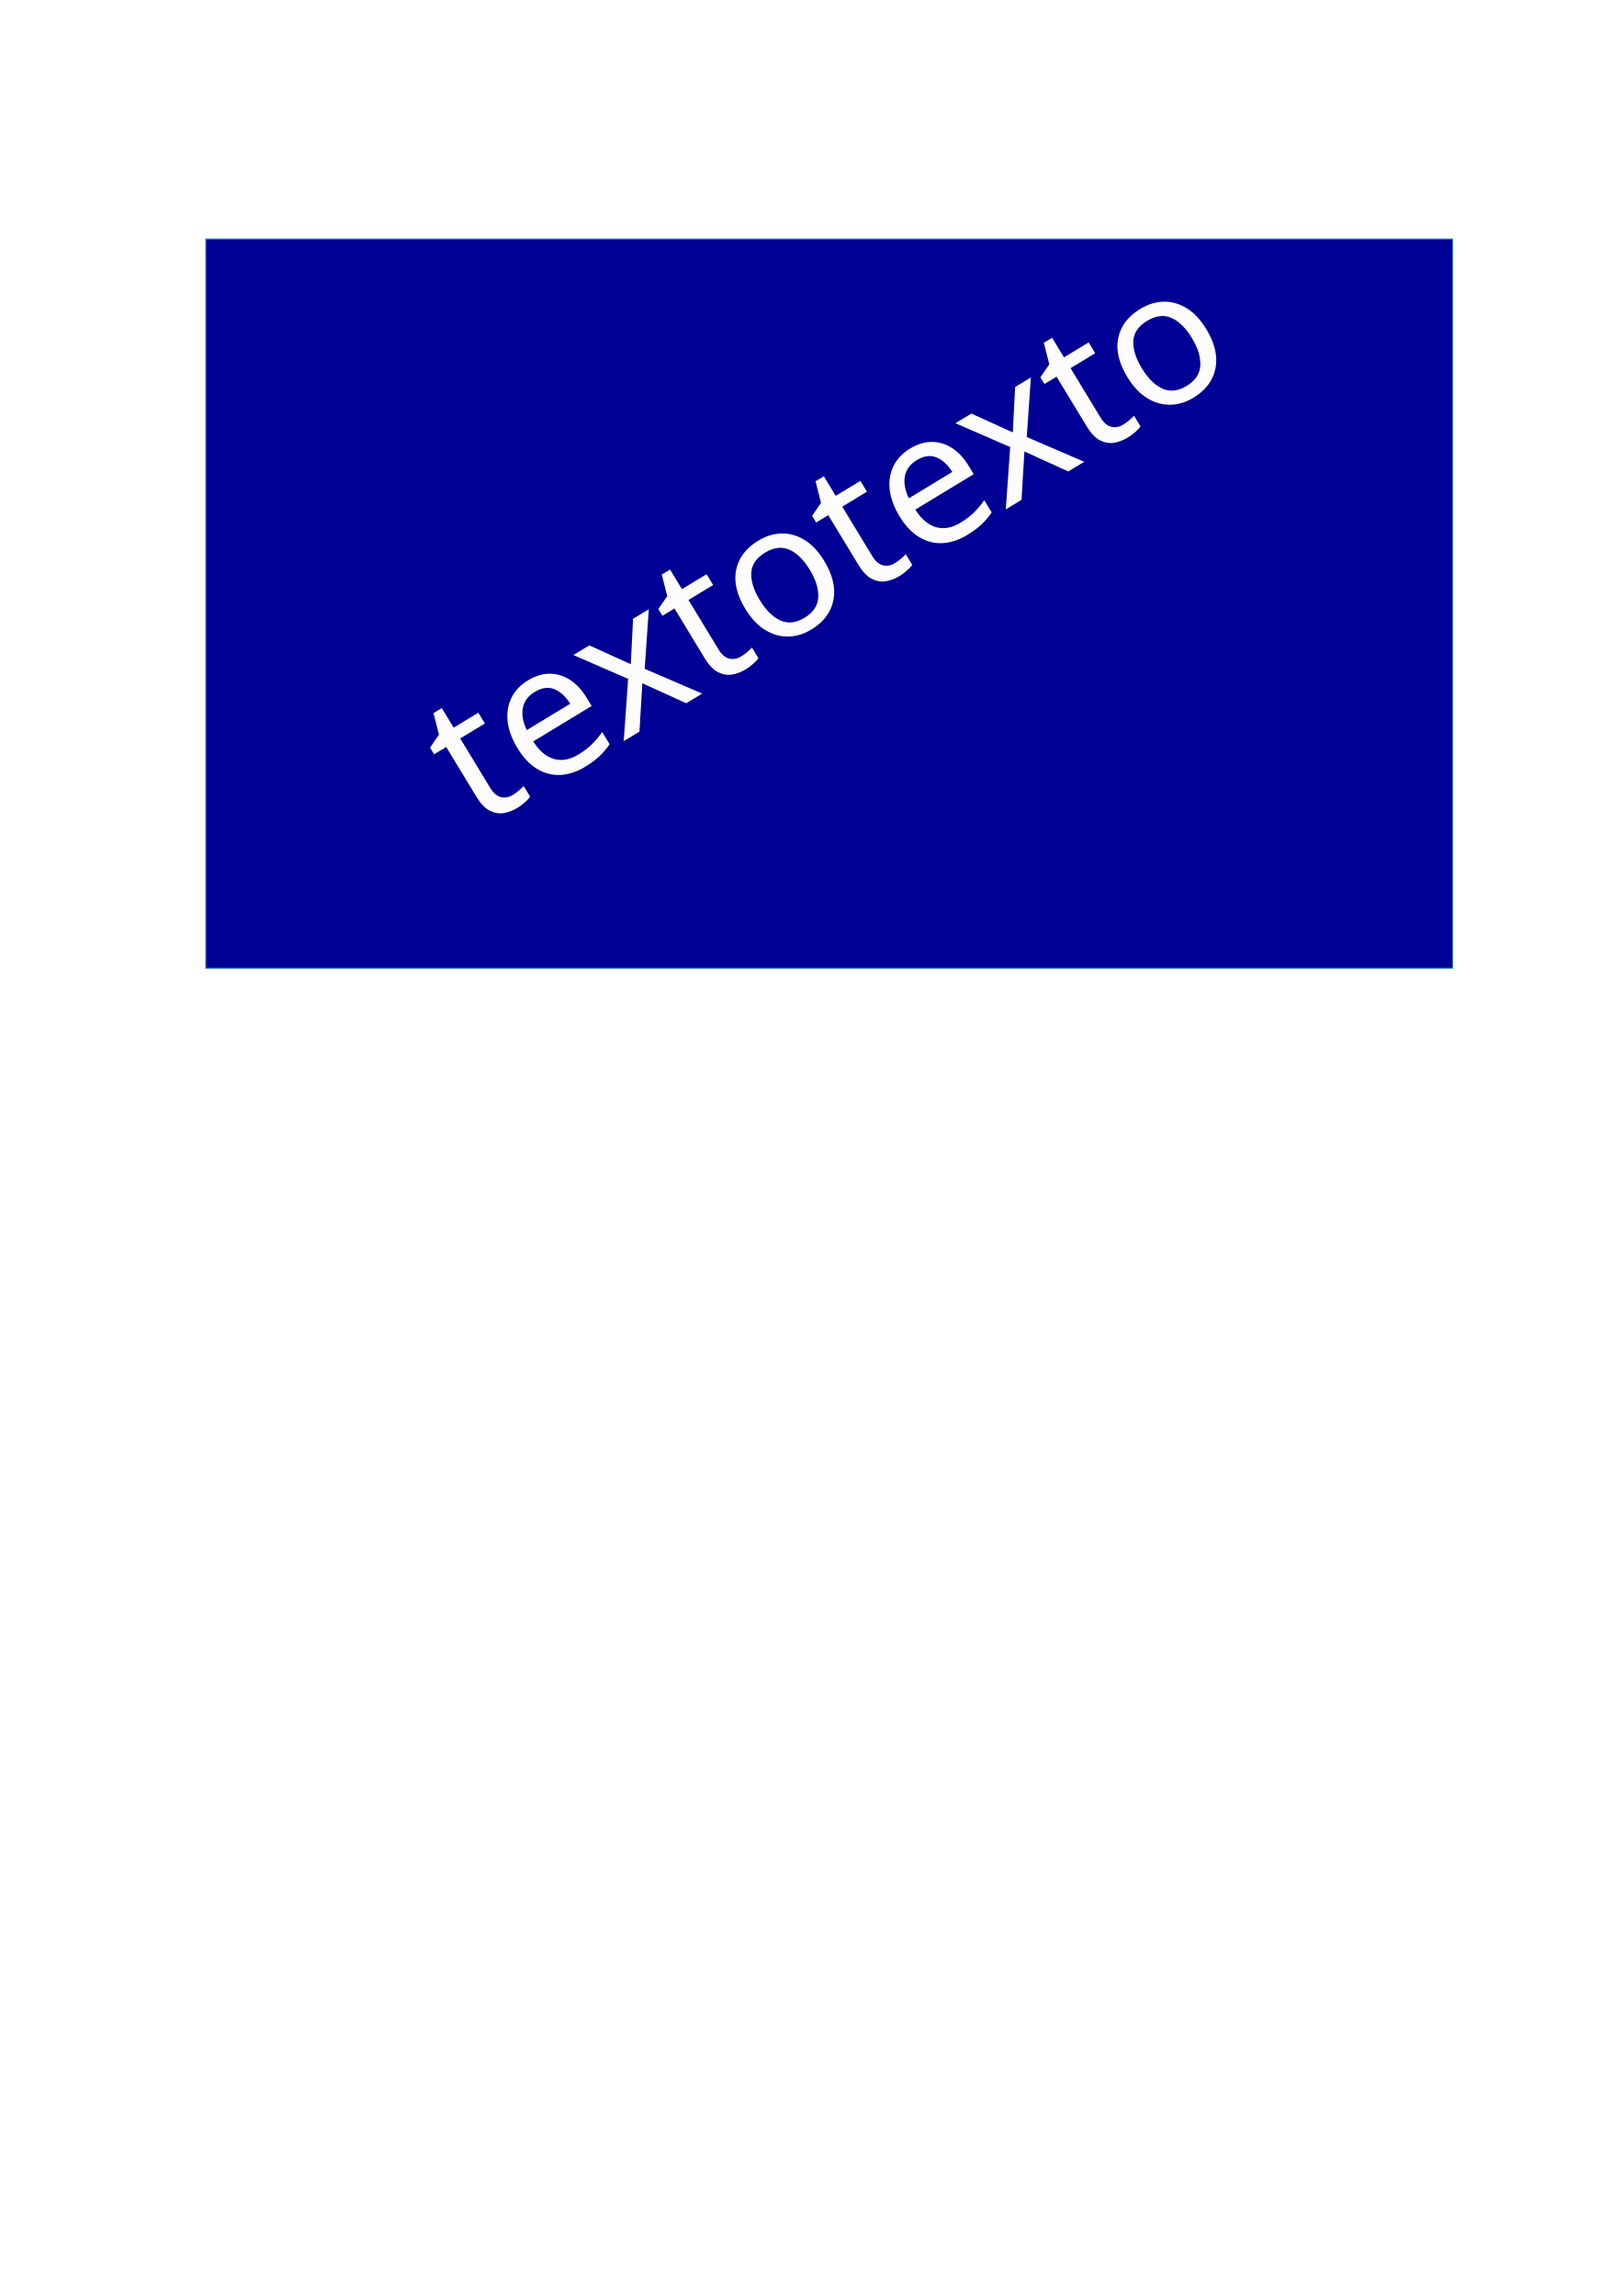
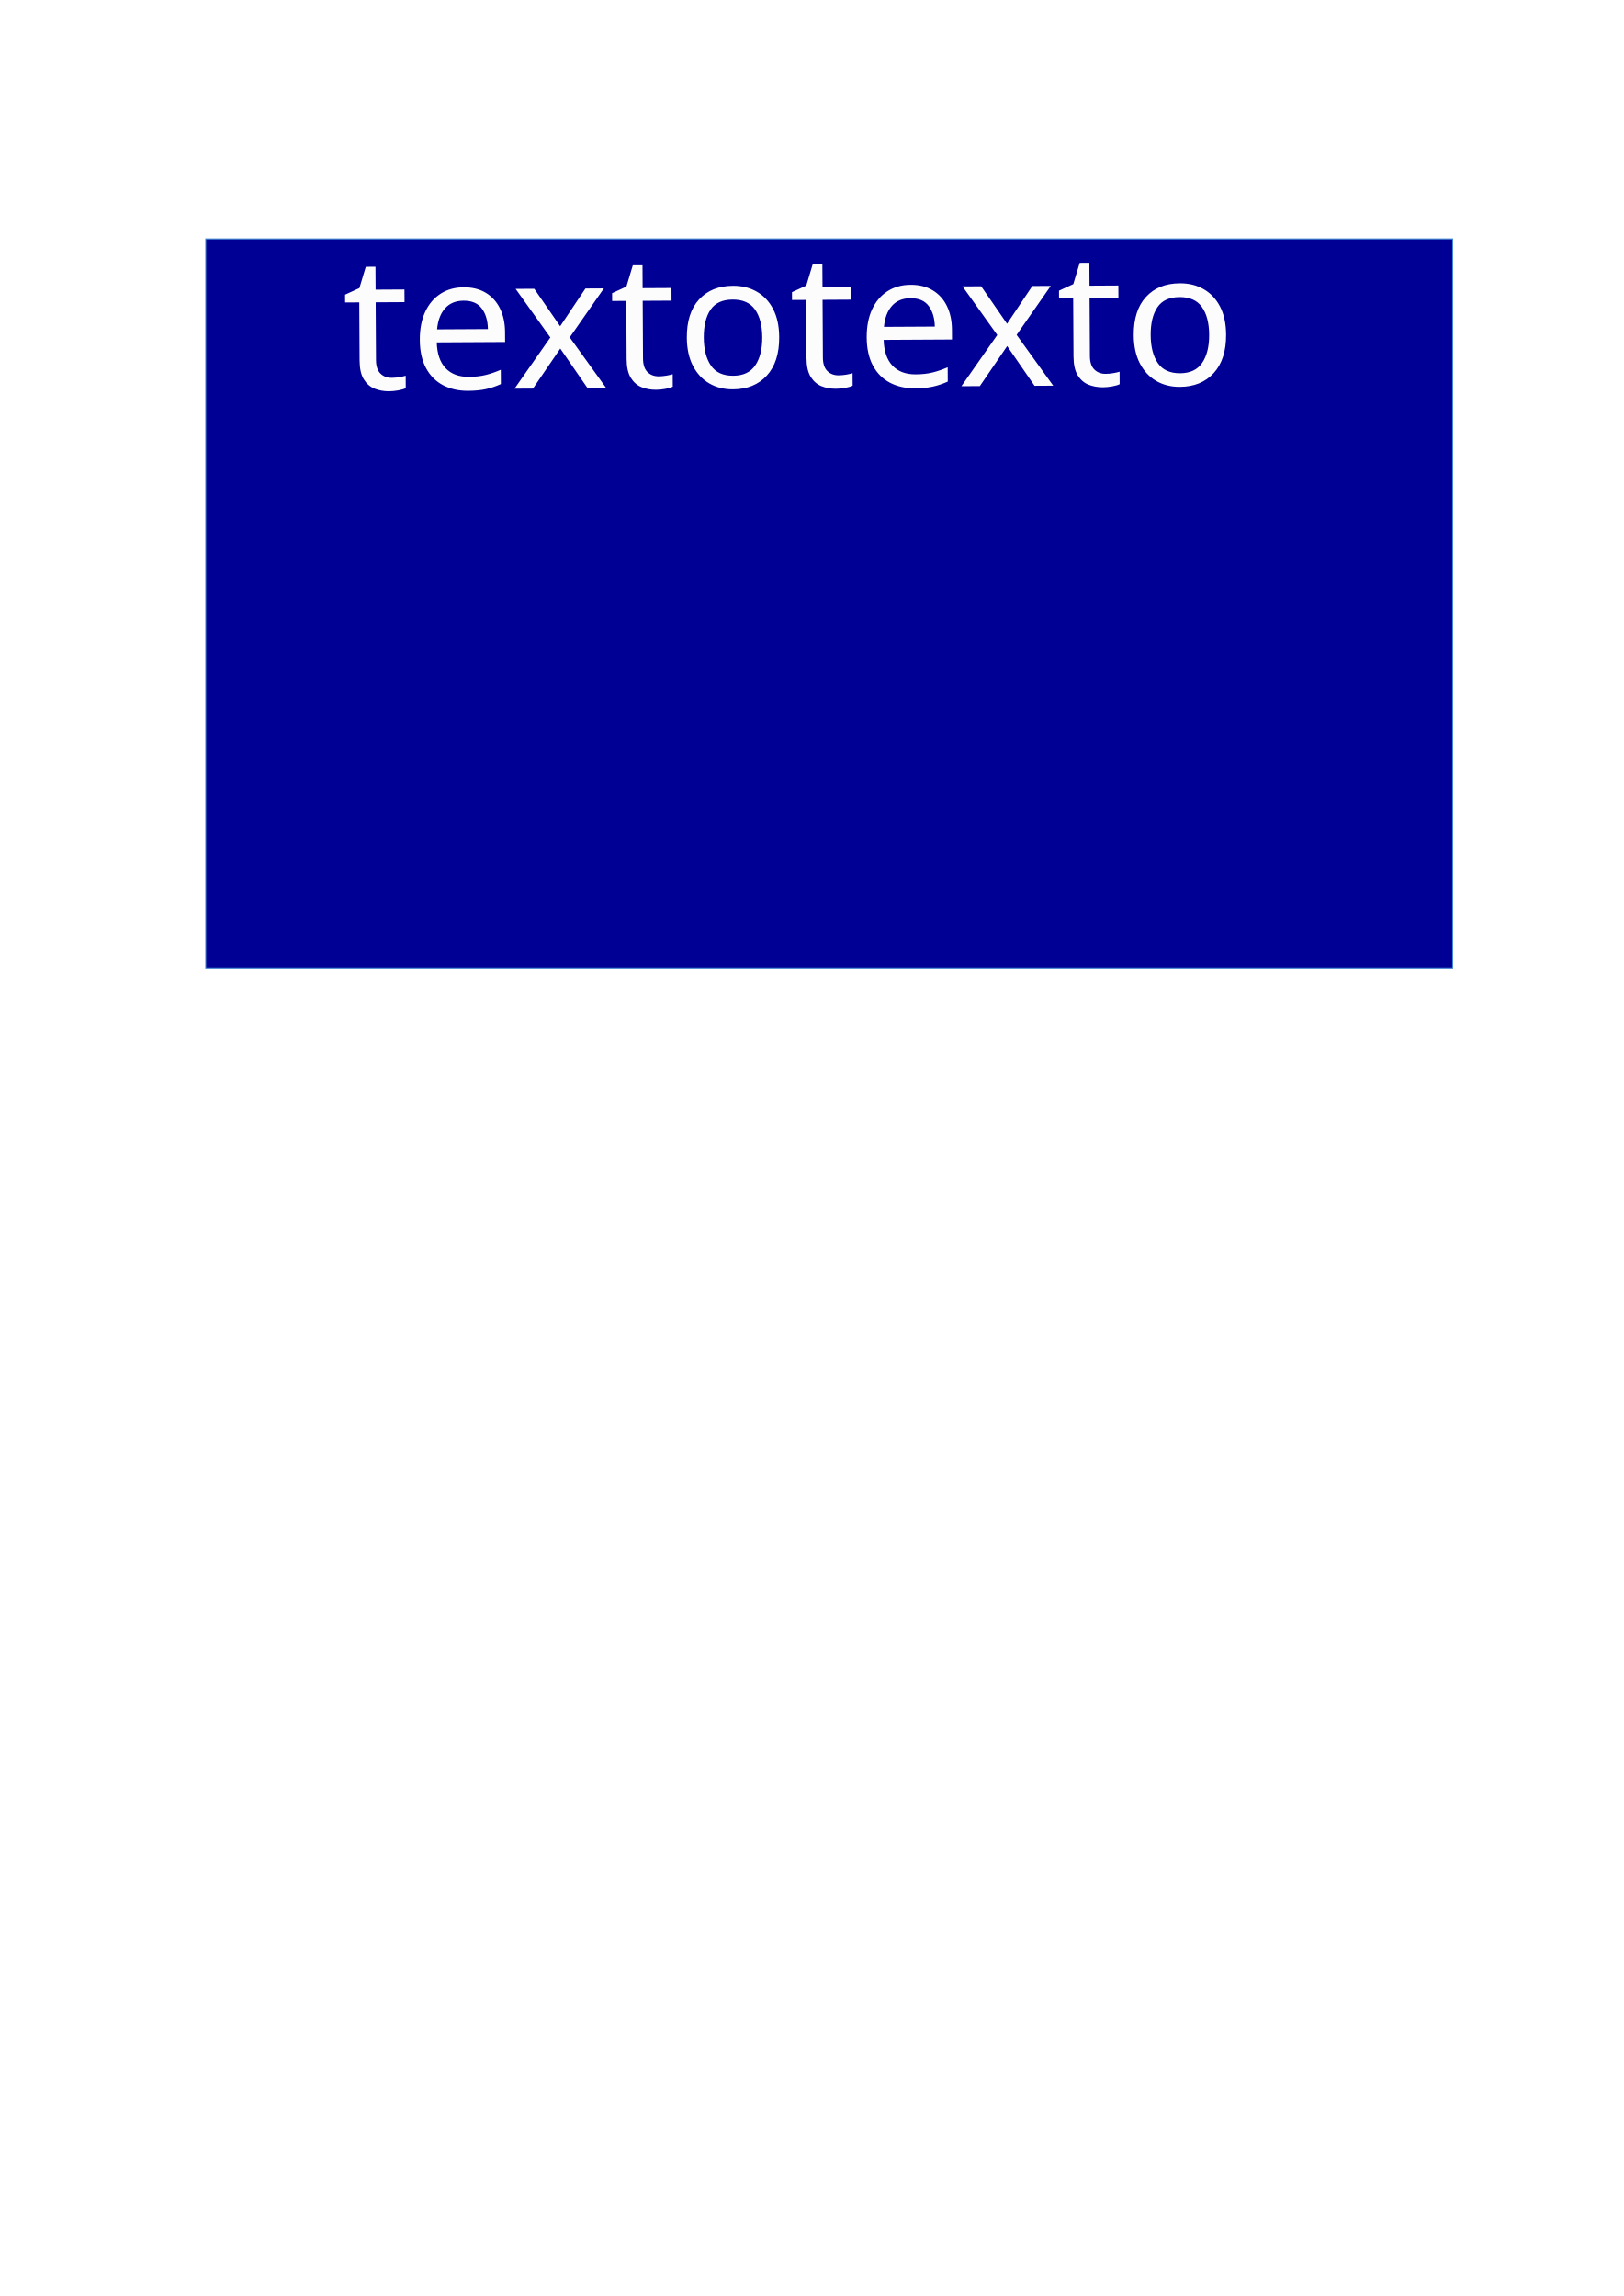
<svg xmlns="http://www.w3.org/2000/svg" width="744.094" height="1052.362" id="svg2" version="1.1" viewBox="0 0 744.094 1052.362">
  <defs id="defs4" />
  <g id="layer1">
    <path style="fill:#000094;fill-opacity:1;stroke:#4088d1;stroke-width:0.45;stroke-miterlimit:4;stroke-opacity:1" d="m 94.286,109.505 571.429,0 0,334.286 -571.429,0 z" id="rect4062" />
-     <text xml:space="preserve" style="font-size:85.333px;font-style:normal;font-weight:normal;line-height:125%;letter-spacing:0px;word-spacing:0px;fill:#fcfcfc;fill-opacity:1;stroke:none;font-family:sans-serif" x="-10.642" y="438.711" id="text3268" transform="matrix(0.8549178,-0.5187636,0.5187636,0.8549178,0,0)">
-       <tspan id="tspan3270" x="-10.642" y="438.711">textotexto</tspan>
-       <tspan x="-10.642" y="545.377" id="tspan3272" />
+     <text xml:space="preserve" style="font-size:85.333px;font-style:normal;font-weight:normal;line-height:125%;letter-spacing:0px;word-spacing:0px;fill:#fcfcfc;fill-opacity:1;stroke:none;font-family:sans-serif" x="156.025" y="179.46" id="text3268" transform="matrix(0.9999844,-0.00558591,0.00558591,0.9999844,0,0)">
+       <tspan id="tspan3270" x="156.025" y="179.46">textotexto</tspan>
+       <tspan x="156.025" y="286.127" id="tspan3272" />
    </text>
  </g>
</svg>
